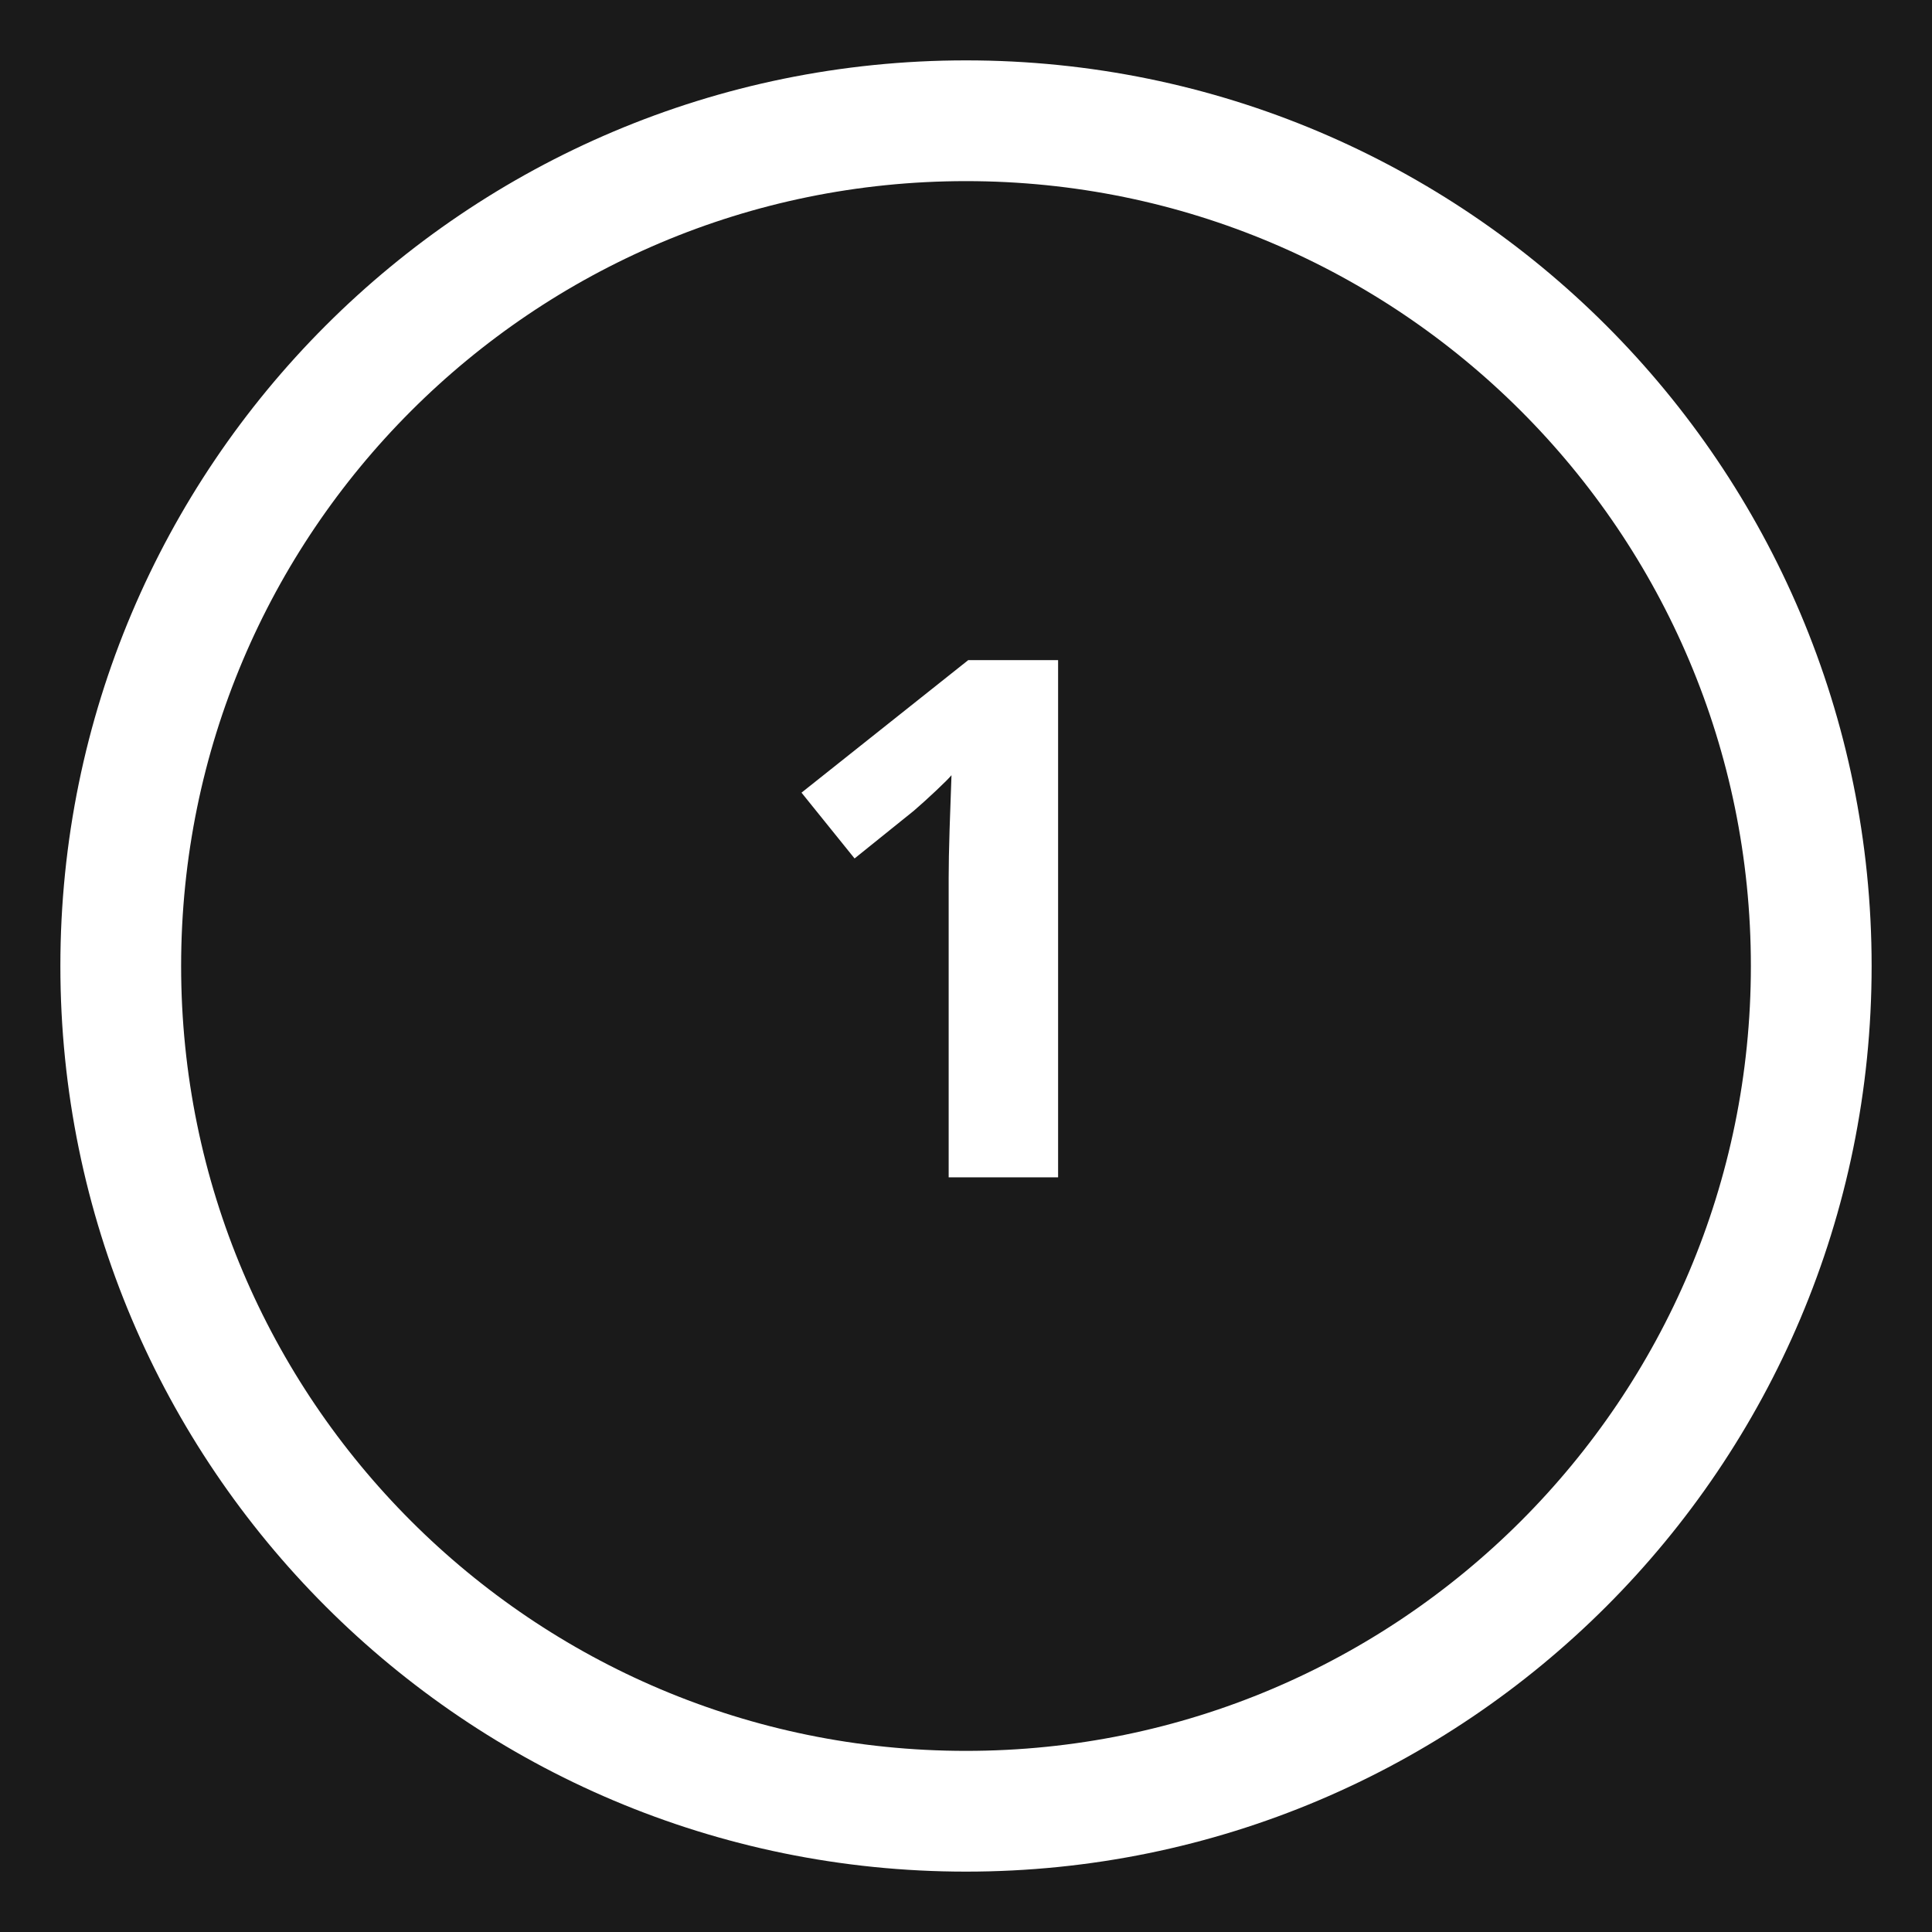
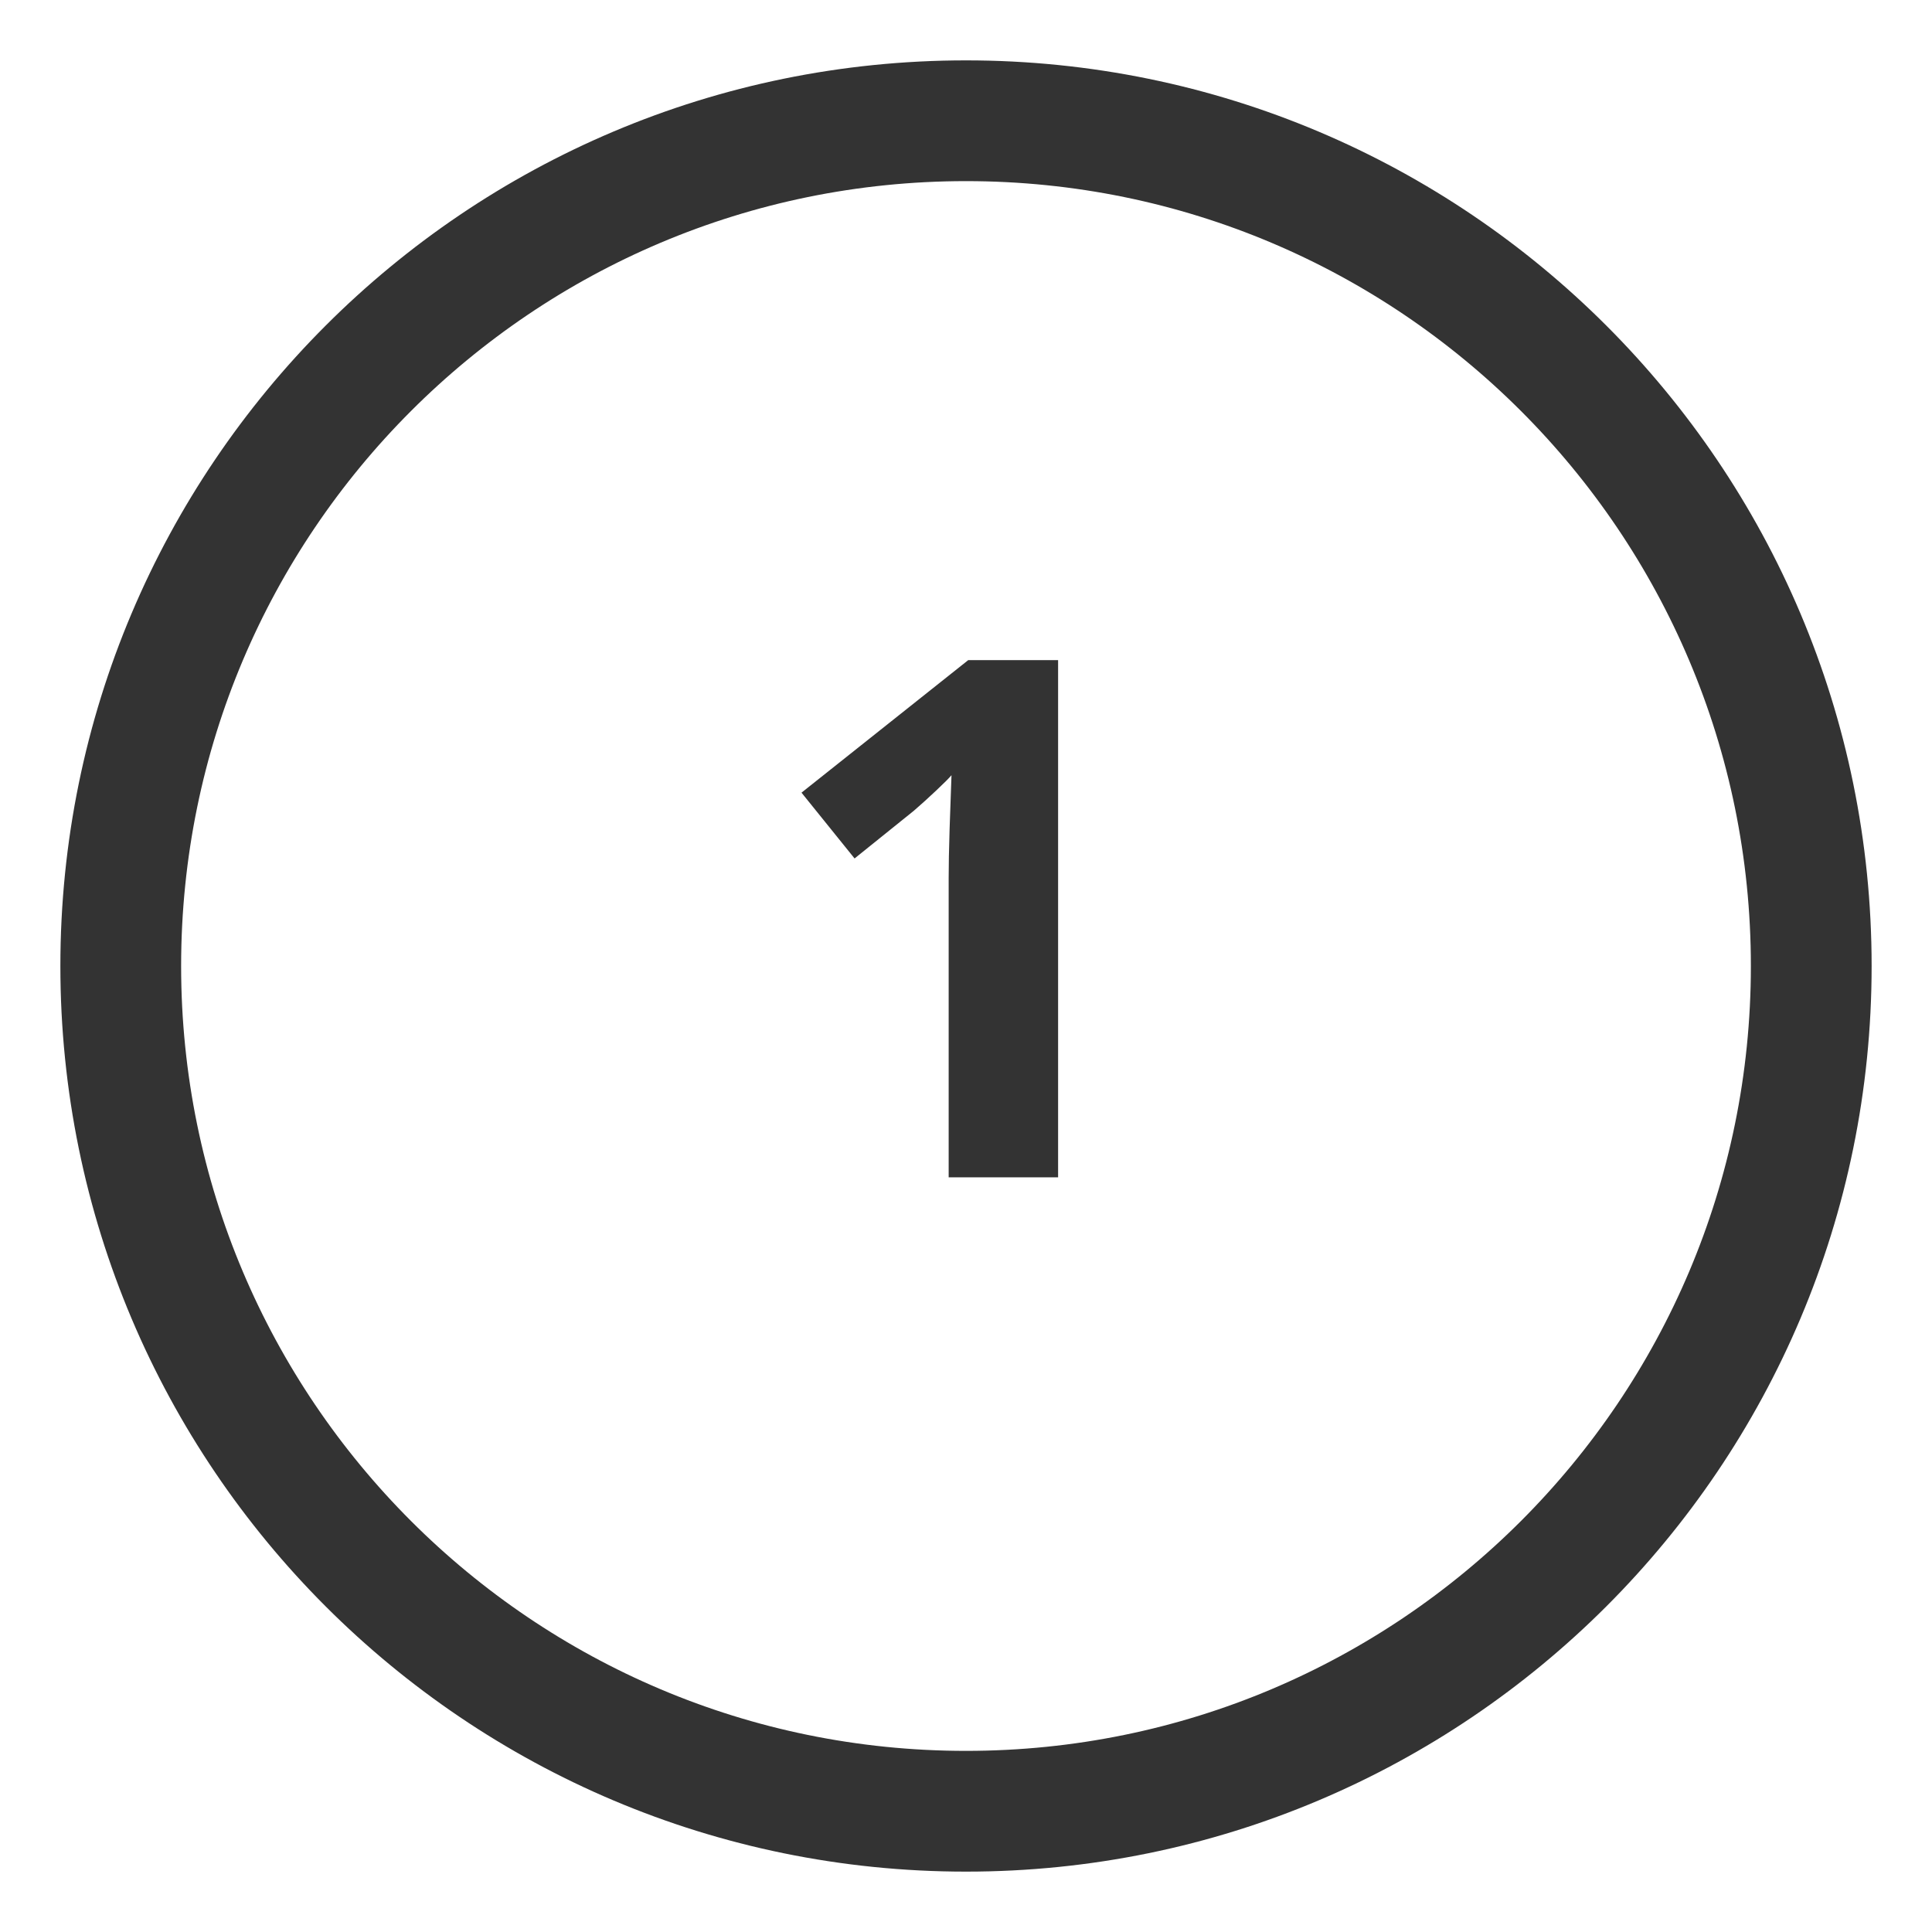
<svg xmlns="http://www.w3.org/2000/svg" width="128" height="128" viewBox="0 0 128 128">
-   <rect width="128" height="128" fill="#1a1a1a" />
-   <circle cx="64" cy="64" r="56" fill="none" stroke="white" stroke-width="8" />
-   <text x="64" y="78" text-anchor="middle" fill="white" font-size="48" font-family="system-ui, sans-serif" font-weight="bold">1</text>
+   <rect width="128" height="128" fill="#ffffff" />
+   <circle cx="64" cy="64" r="56" fill="none" stroke="#333" stroke-width="8" />
+   <text x="64" y="78" text-anchor="middle" fill="#333" font-size="48" font-family="system-ui, sans-serif" font-weight="bold">1</text>
</svg>
